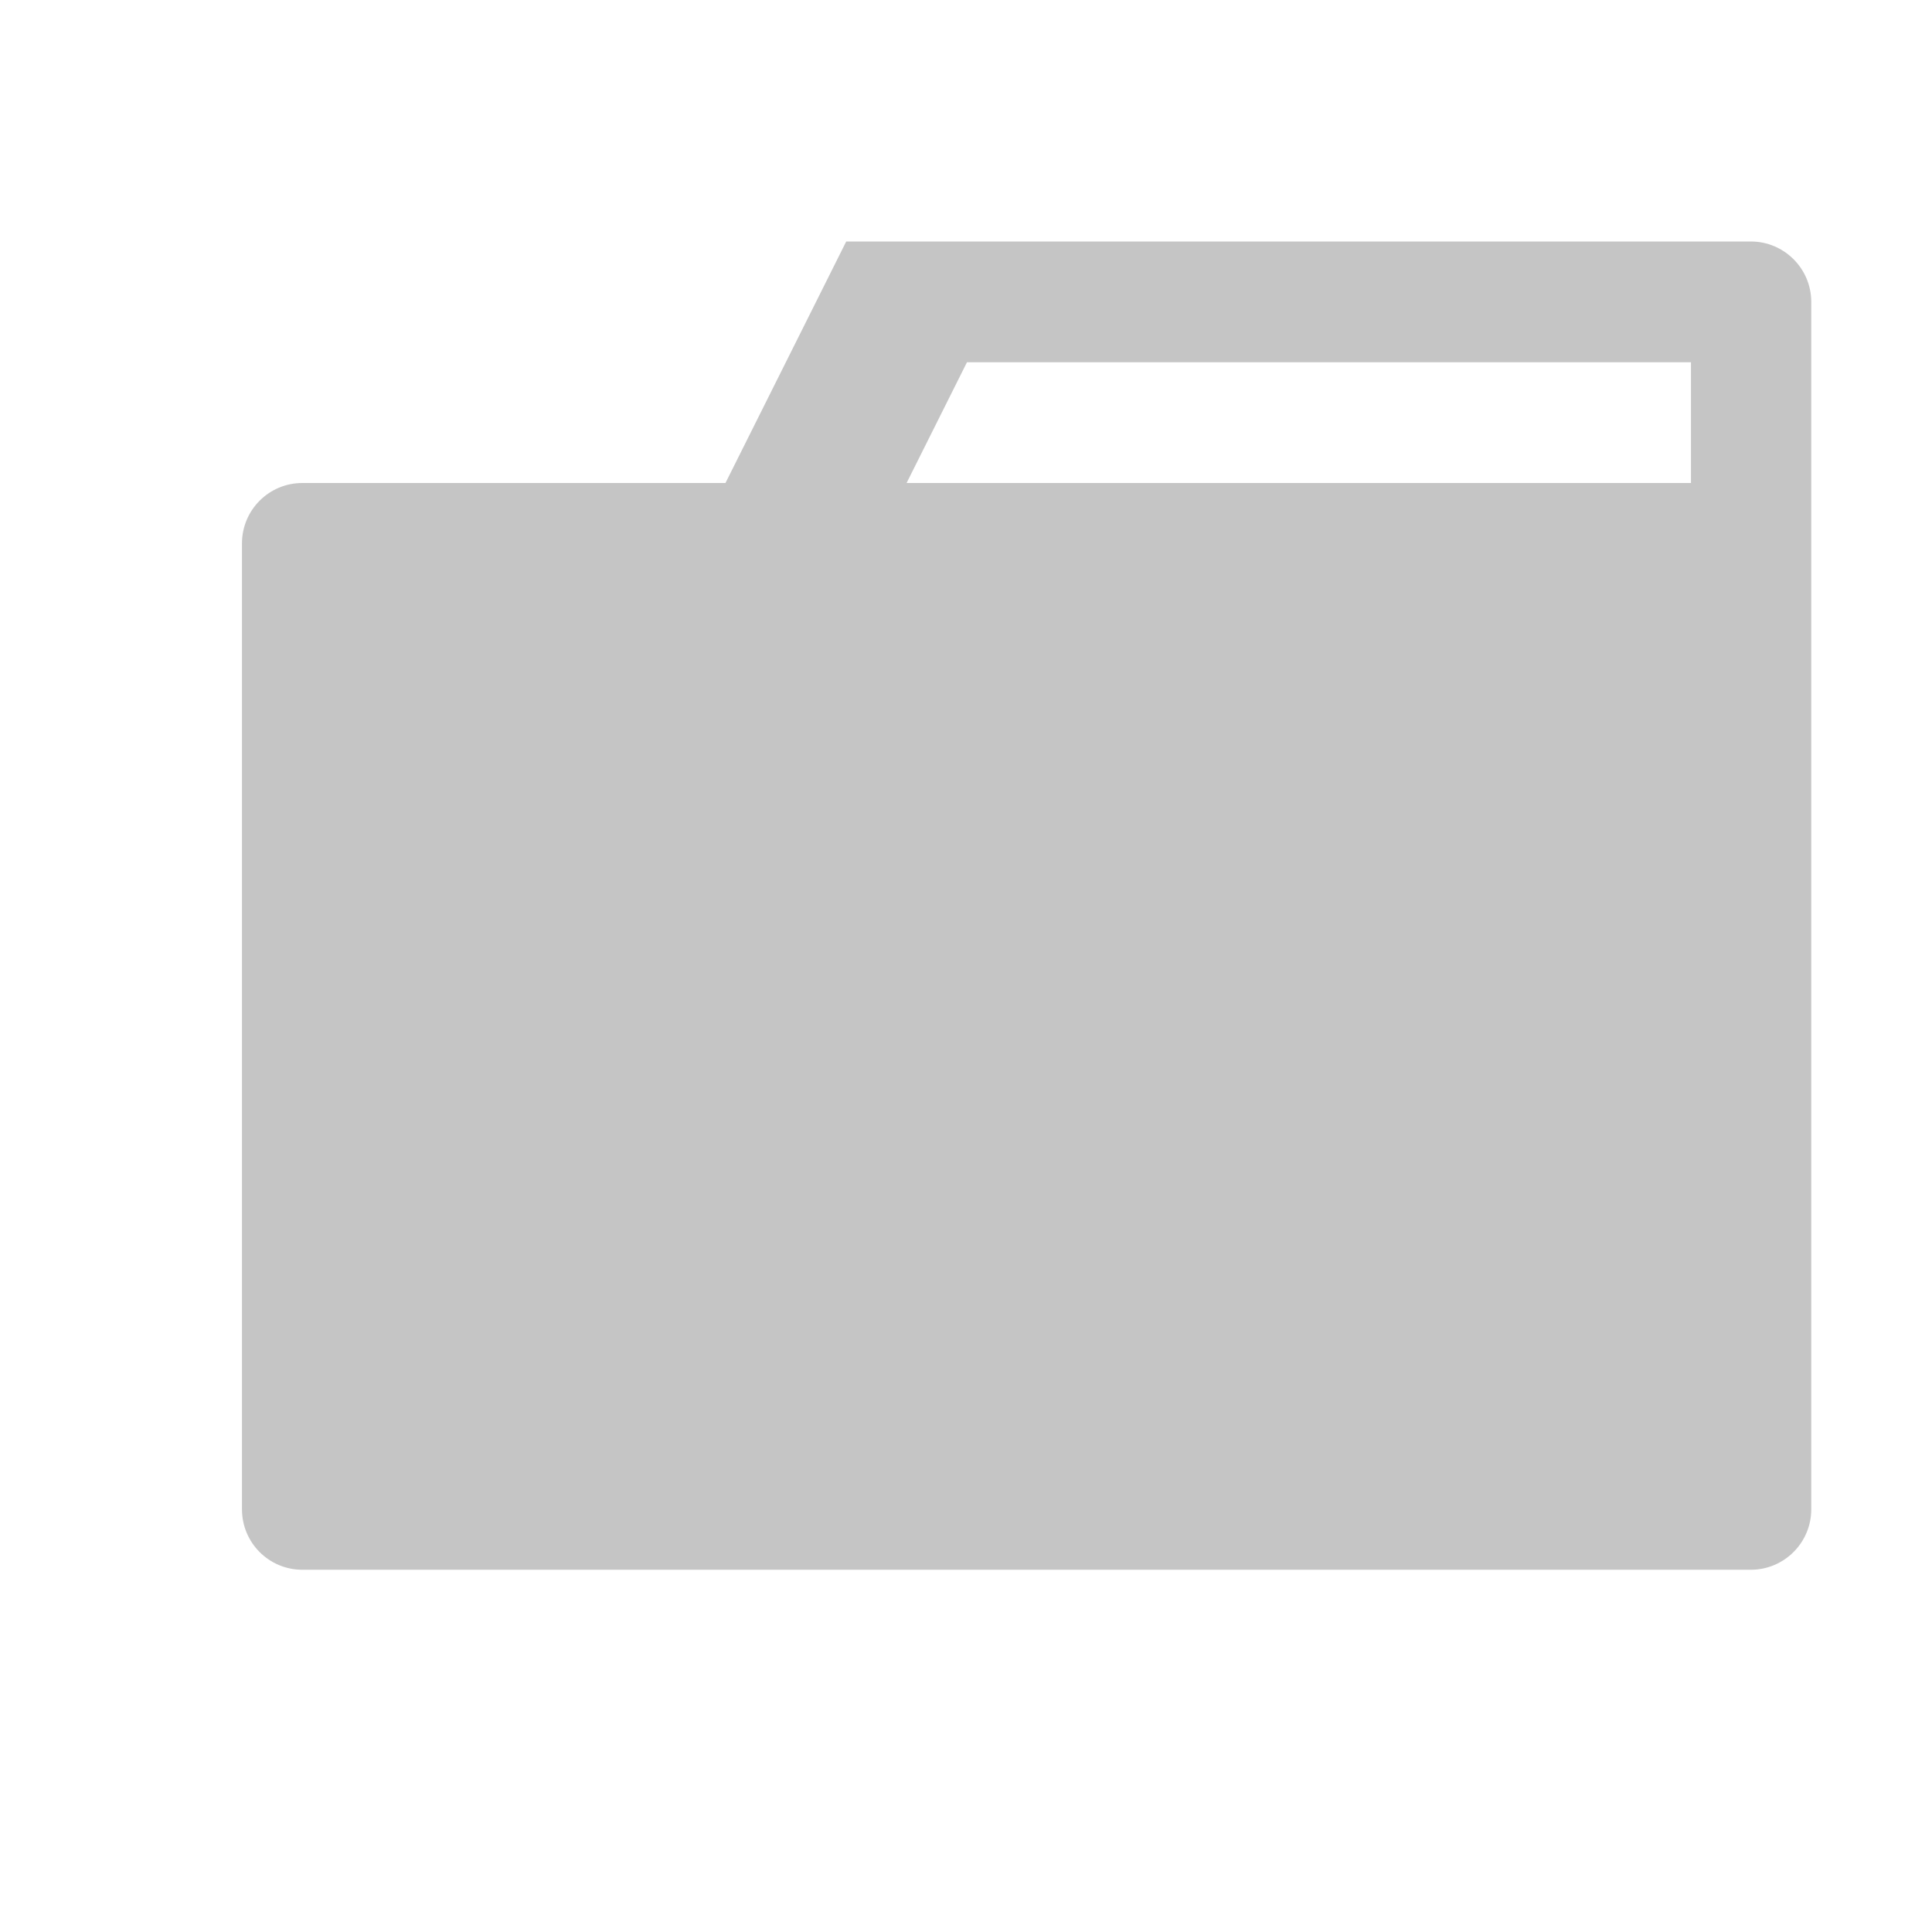
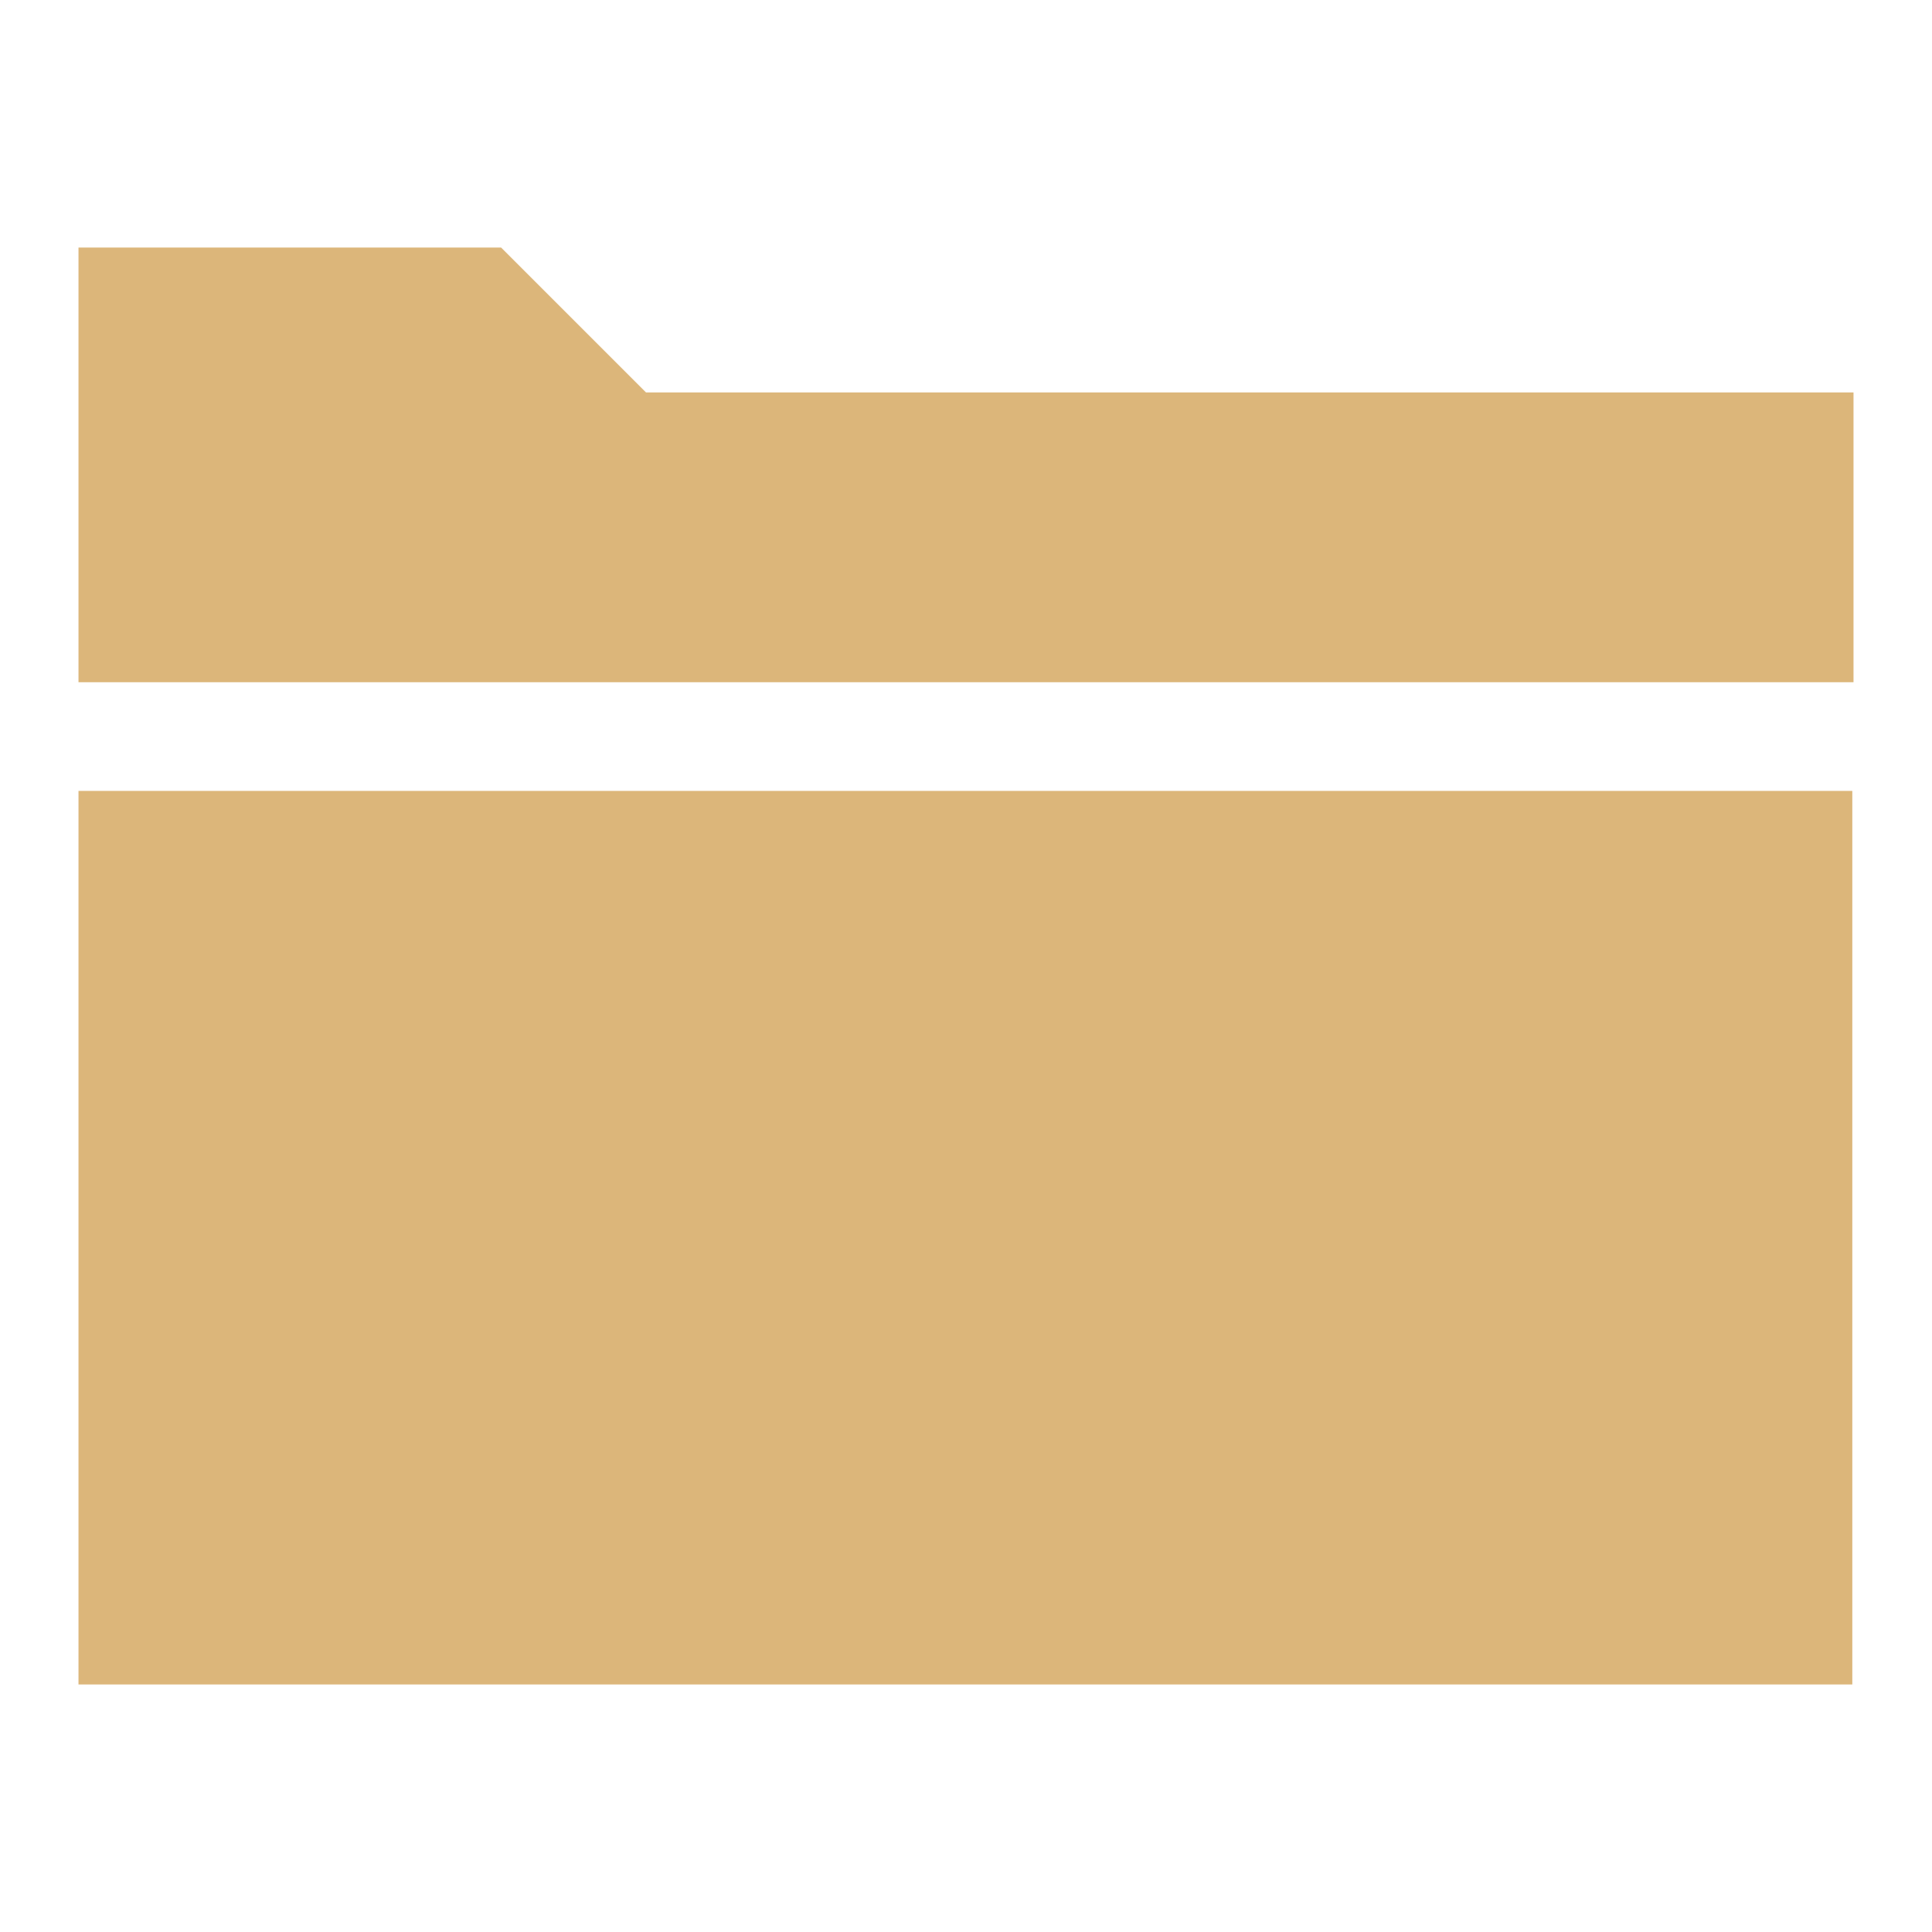
- <svg xmlns="http://www.w3.org/2000/svg" width="16" height="16">
-   <style type="text/css">.icon-canvas-transparent{opacity:0;fill:#F6F6F6;} .icon-vs-out{opacity:0;fill:#F6F6F6;} .icon-vs-fg{opacity:0;fill:#F0EFF1;} .icon-folder{fill:#C5C5C5;}</style>
-   <path class="icon-canvas-transparent" d="M16 16h-16v-16h16v16z" id="canvas" />
-   <path class="icon-vs-out" d="M16 2.5v10c0 .827-.673 1.5-1.5 1.5h-11.996c-.827 0-1.5-.673-1.5-1.5v-8c0-.827.673-1.5 1.5-1.5h2.886l1-2h8.11c.827 0 1.5.673 1.5 1.5z" id="outline" />
-   <path class="icon-folder" d="M14.5 2h-7.492l-1 2h-3.504c-.277 0-.5.224-.5.5v8c0 .276.223.5.5.5h11.996c.275 0 .5-.224.5-.5v-10c0-.276-.225-.5-.5-.5zm-.496 2h-6.496l.5-1h5.996v1z" id="iconBg" />
-   <path class="icon-vs-fg" d="M14 3v1h-6.5l.5-1h6z" id="iconFg" />
+ <svg xmlns="http://www.w3.org/2000/svg" id="folder_1" data-name="folder 1" width="16" height="16" viewBox="0 0 16 16">
+   <defs>
+     <style>.cls-1{fill:#dcb67a;}</style>
+   </defs>
+   <rect class="cls-1" x="0.65" y="6.55" width="14.69" height="7.4" />
+   <polygon class="cls-1" points="5.35 3.25 4.15 2.05 0.65 2.05 0.65 5.65 15.35 5.65 15.35 3.25 5.35 3.25" />
</svg>
